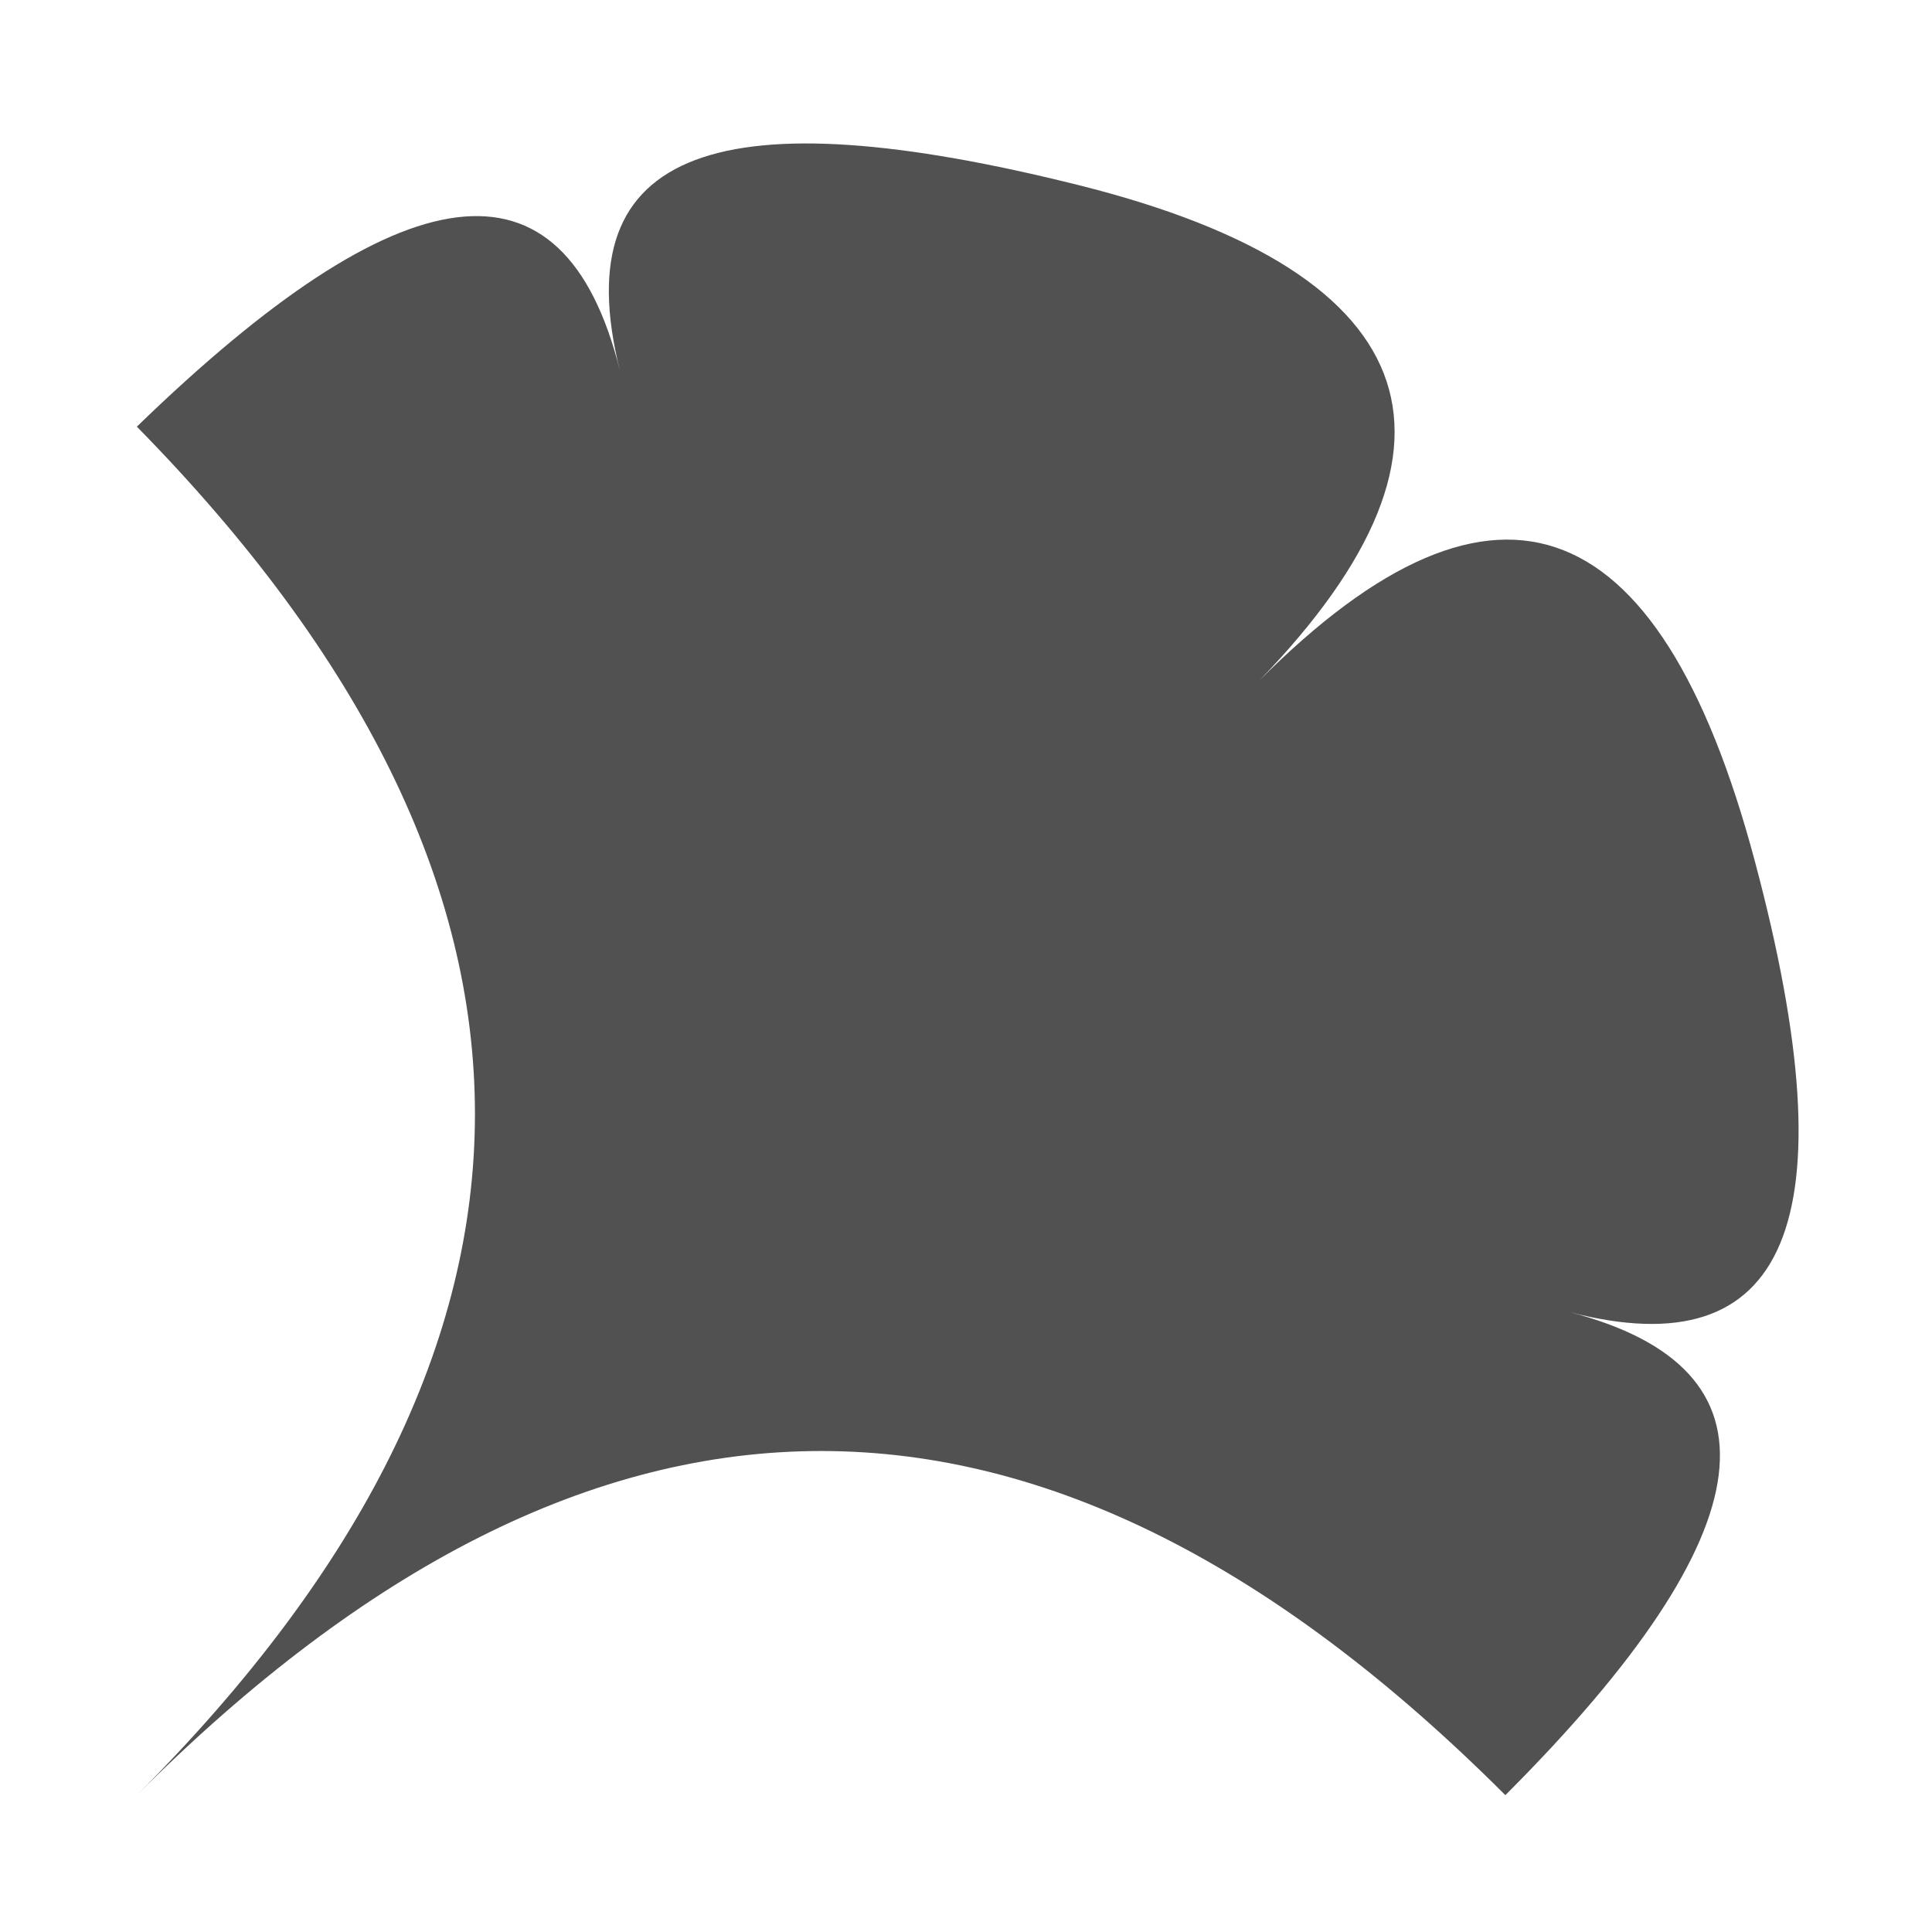
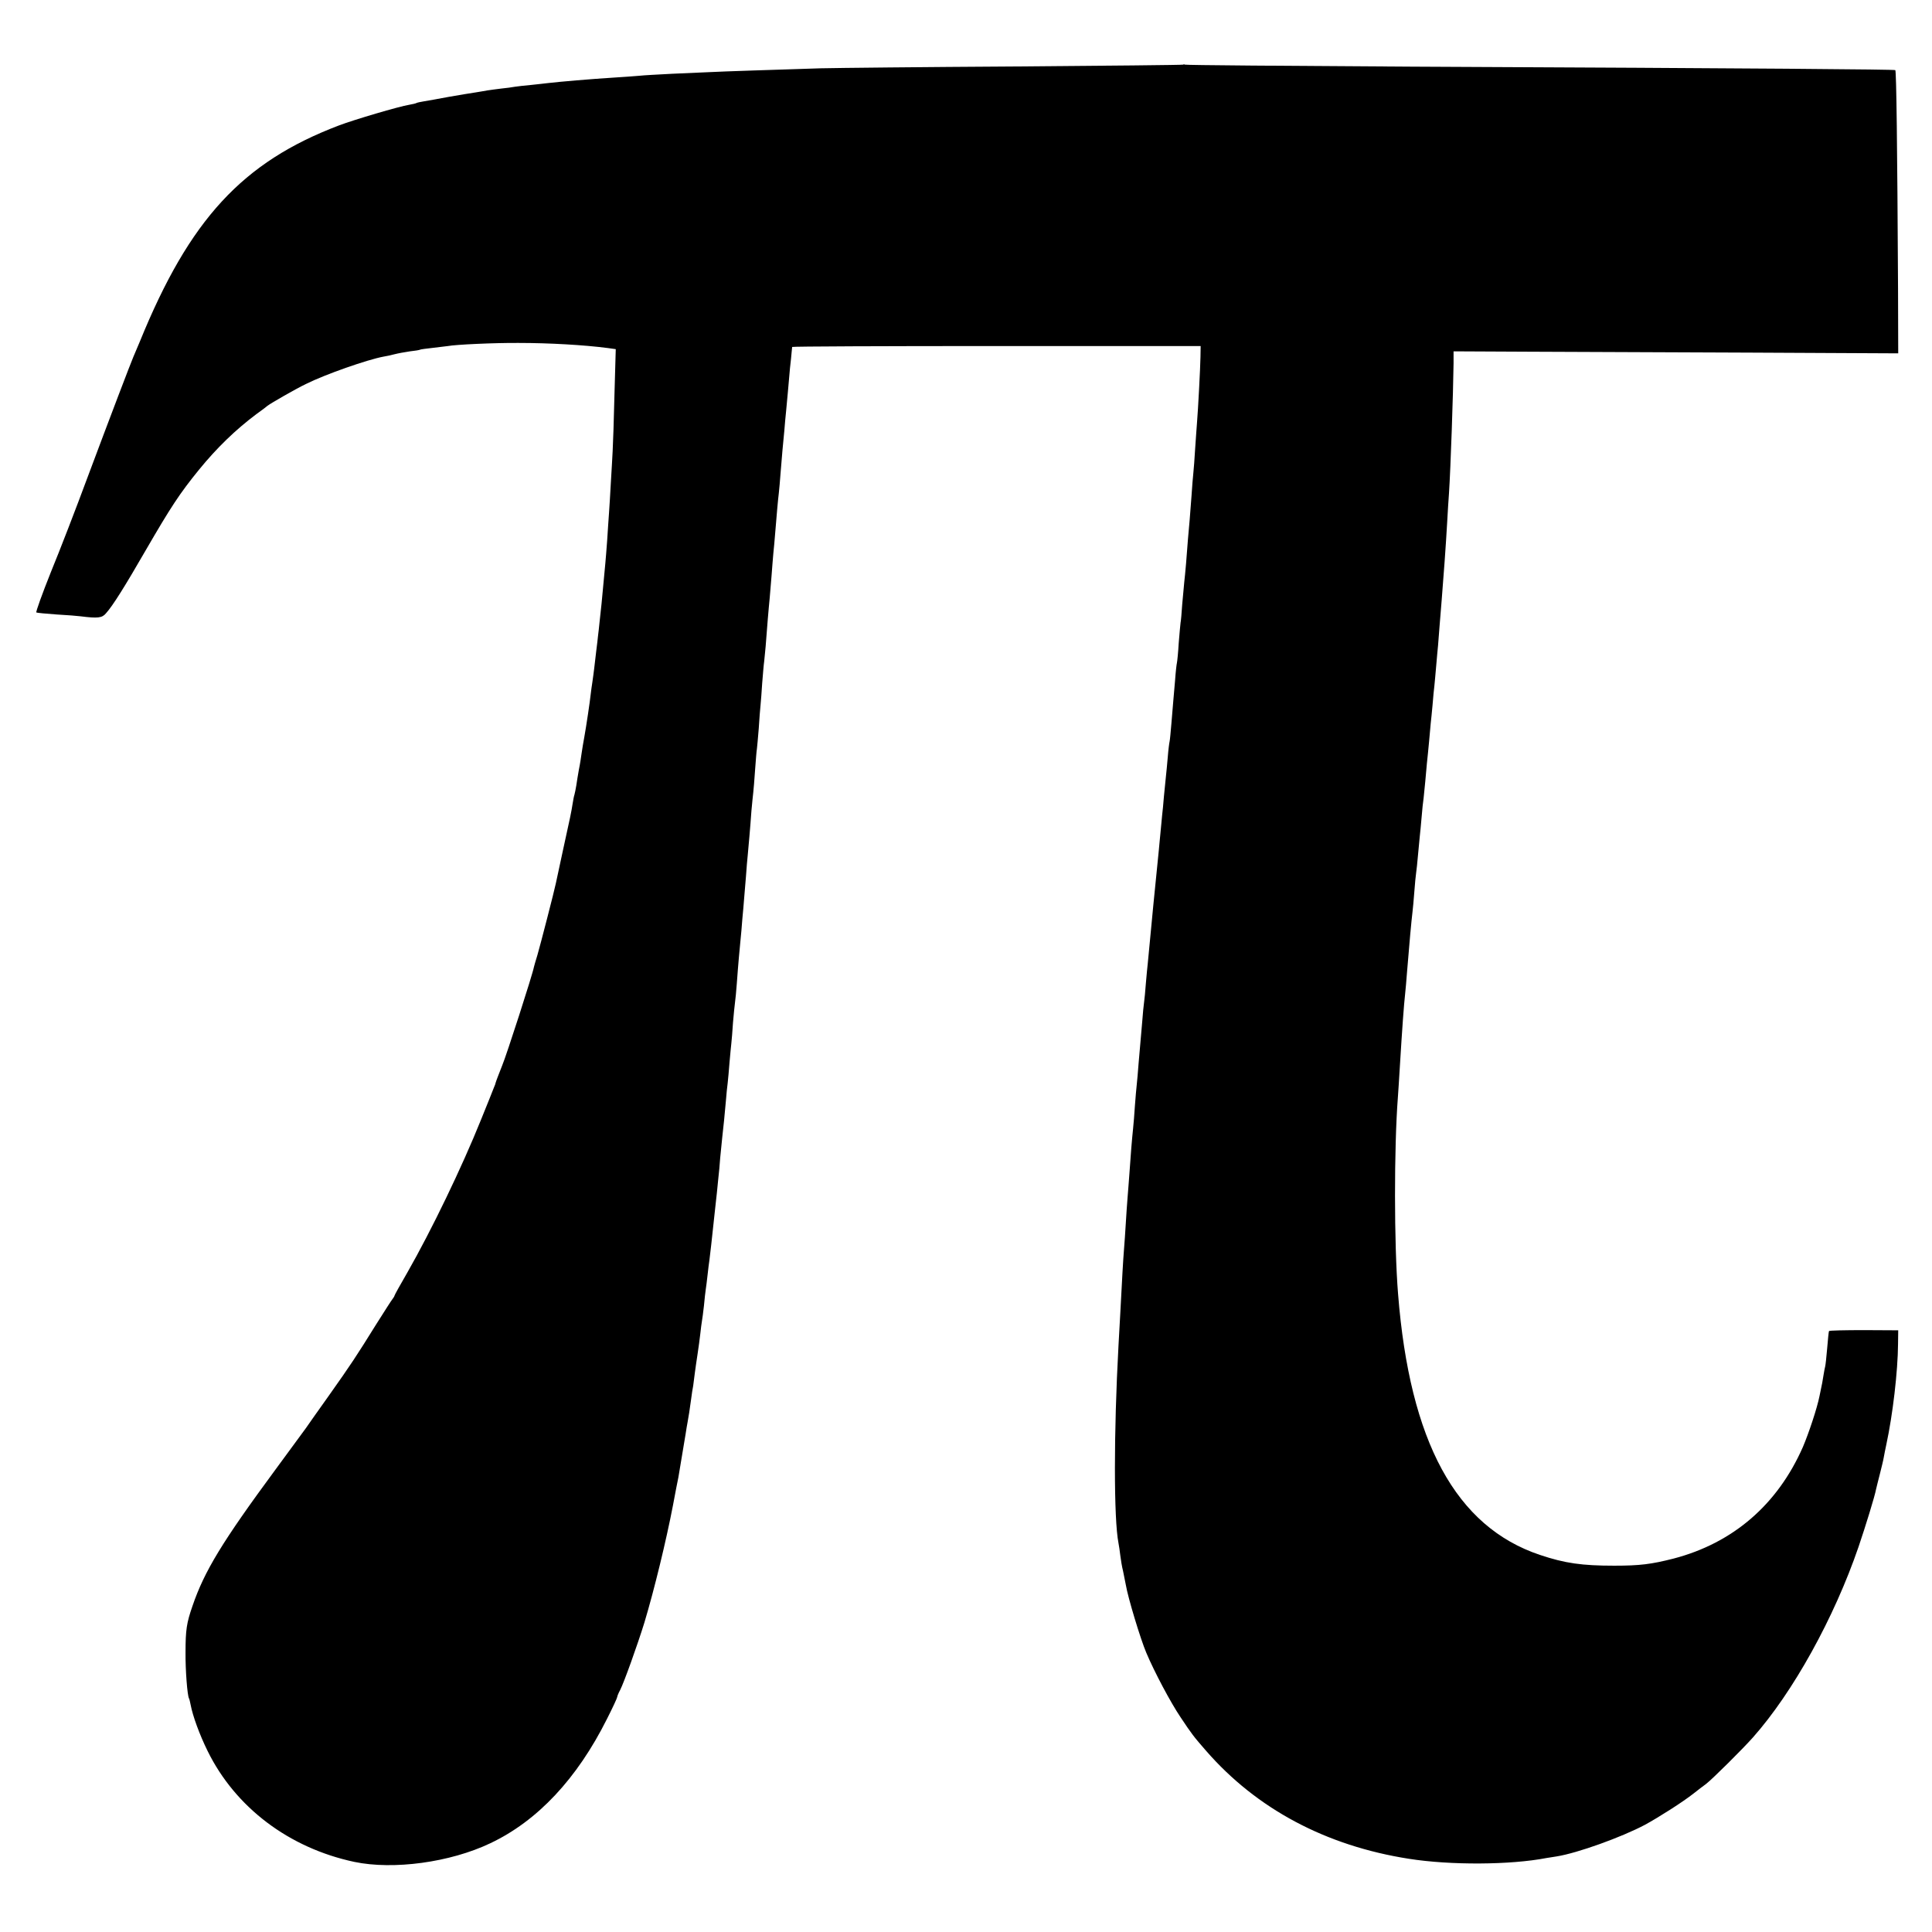
- <svg xmlns="http://www.w3.org/2000/svg" version="1.1" x="0px" y="0px" width="24px" height="24px" viewBox="0 0 24 24">
-   <style type="text/css">
- 	.st0{fill:#515151;}
- </style>
-   <path class="st0" d="M1.7,22.3c5.7-5.7,11.3-5.7,17,0c3.3-3.3,3.5-5.3,0.8-6c2.7,0.7,3.5-1.1,2.3-5.6s-3.3-5.2-6.3-2.1  c3-3,2.3-5.2-2.1-6.3S7,1.8,7.7,4.6C7,1.8,5,2.1,1.7,5.3C7.3,11,7.3,16.7,1.7,22.3" />
+ <svg xmlns="http://www.w3.org/2000/svg" version="1.0" width="1058pt" height="1058pt" viewBox="0 0 1058 1058" preserveAspectRatio="xMidYMid meet">
+   <g transform="translate(0,1058) scale(0.1,-0.1)" fill="#000000" stroke="none">
+     <path d="M6479 10226 c-2 -2 -416 -6 -919 -10 -503 -3 -982 -8 -1065 -10 -250 -8 -536 -17 -610 -21 -38 -2 -131 -6 -205 -9 -74 -4 -155 -8 -180 -11 -25 -2 -88 -7 -140 -10 -128 -8 -290 -22 -360 -30 -14 -2 -54 -6 -90 -10 -36 -3 -76 -8 -90 -10 -14 -3 -47 -7 -75 -10 -27 -3 -61 -8 -75 -10 -14 -3 -43 -7 -65 -11 -22 -3 -87 -14 -145 -24 -58 -11 -120 -22 -139 -25 -19 -3 -37 -7 -40 -9 -3 -2 -22 -7 -41 -10 -52 -8 -303 -82 -384 -113 -529 -201 -818 -515 -1090 -1183 -15 -36 -31 -74 -36 -85 -13 -30 -125 -323 -251 -660 -61 -165 -151 -398 -200 -517 -48 -120 -84 -220 -80 -222 3 -2 53 -7 111 -11 57 -3 116 -8 131 -10 95 -12 118 -9 139 16 38 42 104 148 220 349 134 231 184 308 290 438 97 119 199 218 315 305 28 20 55 40 60 45 20 15 152 91 210 119 106 53 338 134 425 150 14 2 41 8 60 13 19 5 58 12 85 16 28 3 52 7 55 9 3 2 34 6 70 10 36 4 73 9 83 10 41 8 253 18 387 17 167 0 359 -11 489 -28 l43 -6 -7 -246 c-3 -136 -8 -276 -10 -312 -2 -36 -6 -114 -10 -175 -3 -60 -8 -135 -10 -165 -2 -30 -7 -97 -10 -149 -4 -51 -8 -107 -10 -125 -2 -17 -6 -60 -9 -96 -9 -101 -15 -160 -22 -220 -3 -30 -7 -67 -9 -81 -1 -14 -6 -52 -10 -85 -4 -32 -9 -75 -11 -94 -2 -19 -7 -53 -10 -75 -4 -22 -7 -51 -9 -65 -4 -40 -25 -180 -35 -235 -5 -27 -12 -68 -15 -90 -3 -22 -9 -62 -15 -90 -5 -27 -11 -66 -14 -86 -3 -20 -8 -42 -10 -50 -3 -8 -7 -30 -10 -49 -8 -50 -12 -70 -52 -251 -19 -90 -37 -174 -40 -186 -8 -40 -85 -338 -101 -393 -9 -30 -18 -59 -19 -65 -7 -40 -151 -486 -174 -540 -11 -28 -35 -89 -36 -95 0 -3 -4 -14 -9 -25 -4 -11 -36 -91 -71 -177 -105 -261 -271 -605 -403 -836 -39 -67 -71 -125 -71 -128 0 -3 -5 -10 -10 -17 -6 -7 -46 -70 -91 -141 -107 -172 -135 -215 -259 -390 -58 -81 -114 -161 -125 -177 -11 -15 -86 -117 -166 -226 -292 -396 -390 -557 -455 -748 -32 -92 -38 -130 -38 -255 -1 -95 10 -236 19 -251 2 -3 6 -19 9 -35 11 -59 48 -162 93 -253 152 -309 446 -531 803 -607 214 -45 525 -3 745 102 258 122 475 353 639 681 31 61 56 115 56 120 0 4 7 22 16 38 21 41 95 247 133 370 54 180 119 447 156 640 17 92 23 120 30 155 2 14 7 41 10 60 3 19 10 60 15 90 5 30 12 71 15 90 3 19 7 46 10 60 6 31 12 71 20 130 3 25 8 57 11 71 2 15 6 47 9 70 3 24 10 71 15 104 5 33 12 83 15 111 3 28 7 59 9 70 2 10 7 48 11 84 3 36 8 76 10 90 2 14 7 50 10 80 3 30 8 66 10 80 2 14 6 52 10 85 13 124 16 151 20 185 2 19 7 64 11 100 3 36 8 76 9 90 2 14 6 59 9 100 4 41 9 91 11 110 6 53 14 128 20 200 3 36 7 81 10 100 2 19 7 70 10 112 4 43 8 90 10 105 2 16 6 66 9 113 4 47 9 96 11 110 2 14 7 61 10 105 8 112 15 183 20 235 3 25 7 77 10 115 4 39 8 90 10 115 2 25 7 79 10 120 3 41 7 95 10 120 5 55 13 140 20 240 4 41 8 86 10 100 2 14 6 69 10 124 4 54 8 106 10 115 1 9 6 59 10 111 3 52 8 111 10 130 2 19 6 73 9 120 4 47 8 101 11 120 4 35 10 98 20 235 3 39 8 88 10 110 2 22 6 76 10 120 3 44 8 100 10 125 3 25 7 74 10 110 8 97 15 181 20 220 2 19 7 71 10 115 4 44 8 98 10 120 2 22 7 69 10 105 3 36 7 85 10 110 2 25 7 73 10 108 3 34 8 90 11 125 4 34 8 73 9 87 1 14 3 27 3 30 1 3 505 5 1120 5 l1117 0 -1 -60 c-1 -61 -13 -288 -19 -360 -2 -22 -6 -85 -10 -140 -3 -55 -8 -116 -10 -135 -2 -19 -7 -75 -10 -125 -4 -49 -8 -108 -10 -130 -5 -52 -14 -158 -20 -242 -3 -38 -8 -84 -10 -103 -2 -19 -7 -73 -11 -120 -3 -47 -7 -92 -9 -100 -1 -8 -6 -58 -10 -110 -3 -52 -8 -102 -10 -110 -2 -8 -7 -51 -10 -95 -4 -44 -8 -96 -10 -115 -2 -19 -6 -73 -10 -120 -4 -47 -8 -92 -10 -100 -2 -8 -7 -46 -10 -85 -3 -38 -8 -86 -10 -105 -2 -19 -7 -69 -11 -110 -3 -41 -8 -88 -10 -105 -1 -16 -6 -59 -9 -95 -3 -36 -8 -78 -9 -95 -6 -57 -17 -170 -21 -210 -2 -22 -6 -62 -9 -90 -3 -27 -7 -75 -10 -105 -5 -48 -13 -141 -21 -220 -2 -14 -6 -61 -10 -105 -3 -44 -8 -91 -10 -105 -2 -14 -7 -61 -10 -105 -4 -44 -8 -96 -10 -115 -2 -19 -6 -71 -10 -115 -3 -44 -8 -96 -10 -115 -2 -19 -7 -71 -10 -115 -3 -44 -7 -100 -10 -125 -6 -56 -14 -154 -20 -245 -3 -38 -7 -97 -10 -130 -3 -33 -7 -98 -10 -145 -3 -47 -7 -112 -10 -145 -5 -61 -10 -155 -20 -345 -3 -58 -8 -139 -10 -180 -26 -475 -26 -948 0 -1080 3 -14 7 -44 10 -68 3 -24 9 -62 15 -85 5 -23 11 -57 15 -75 12 -72 81 -299 112 -372 45 -107 134 -274 188 -354 62 -93 71 -105 140 -184 277 -318 656 -520 1110 -591 228 -36 557 -34 753 4 11 2 36 6 57 9 113 18 355 105 483 173 77 42 209 126 267 172 22 17 52 41 68 52 36 28 199 190 256 254 220 248 445 654 579 1045 38 112 89 277 96 316 2 10 12 48 21 84 9 36 19 76 21 90 2 14 9 45 14 70 35 162 63 400 64 550 l1 75 -188 1 c-104 0 -190 -2 -191 -5 -2 -4 -6 -46 -10 -94 -4 -48 -9 -93 -11 -100 -2 -7 -6 -28 -9 -47 -5 -33 -7 -44 -22 -115 -13 -66 -59 -204 -91 -279 -139 -316 -383 -526 -708 -611 -122 -31 -184 -39 -325 -39 -177 0 -270 13 -407 59 -460 154 -713 619 -777 1430 -22 272 -22 802 -1 1075 2 30 7 100 10 155 14 231 23 352 30 415 2 19 7 71 10 115 13 161 24 281 30 330 2 17 7 67 10 110 3 44 8 91 10 105 2 14 7 57 10 95 4 39 8 86 10 105 2 19 7 67 10 105 3 39 8 86 11 105 2 20 6 60 9 90 3 30 7 75 9 100 3 25 8 79 12 120 4 41 8 86 9 100 2 14 6 59 10 100 3 41 8 89 10 105 2 17 6 66 10 110 4 44 8 94 10 110 1 17 5 68 9 115 4 47 9 108 11 135 10 123 23 299 30 425 3 52 7 124 10 160 9 136 23 546 25 711 l0 65 408 -2 c224 -1 772 -3 1217 -5 l810 -4 -1 355 c-4 778 -9 1192 -15 1196 -8 4 -693 10 -2649 19 -679 4 -1237 8 -1241 11 -3 2 -8 2 -10 0z" />
+   </g>
</svg>
